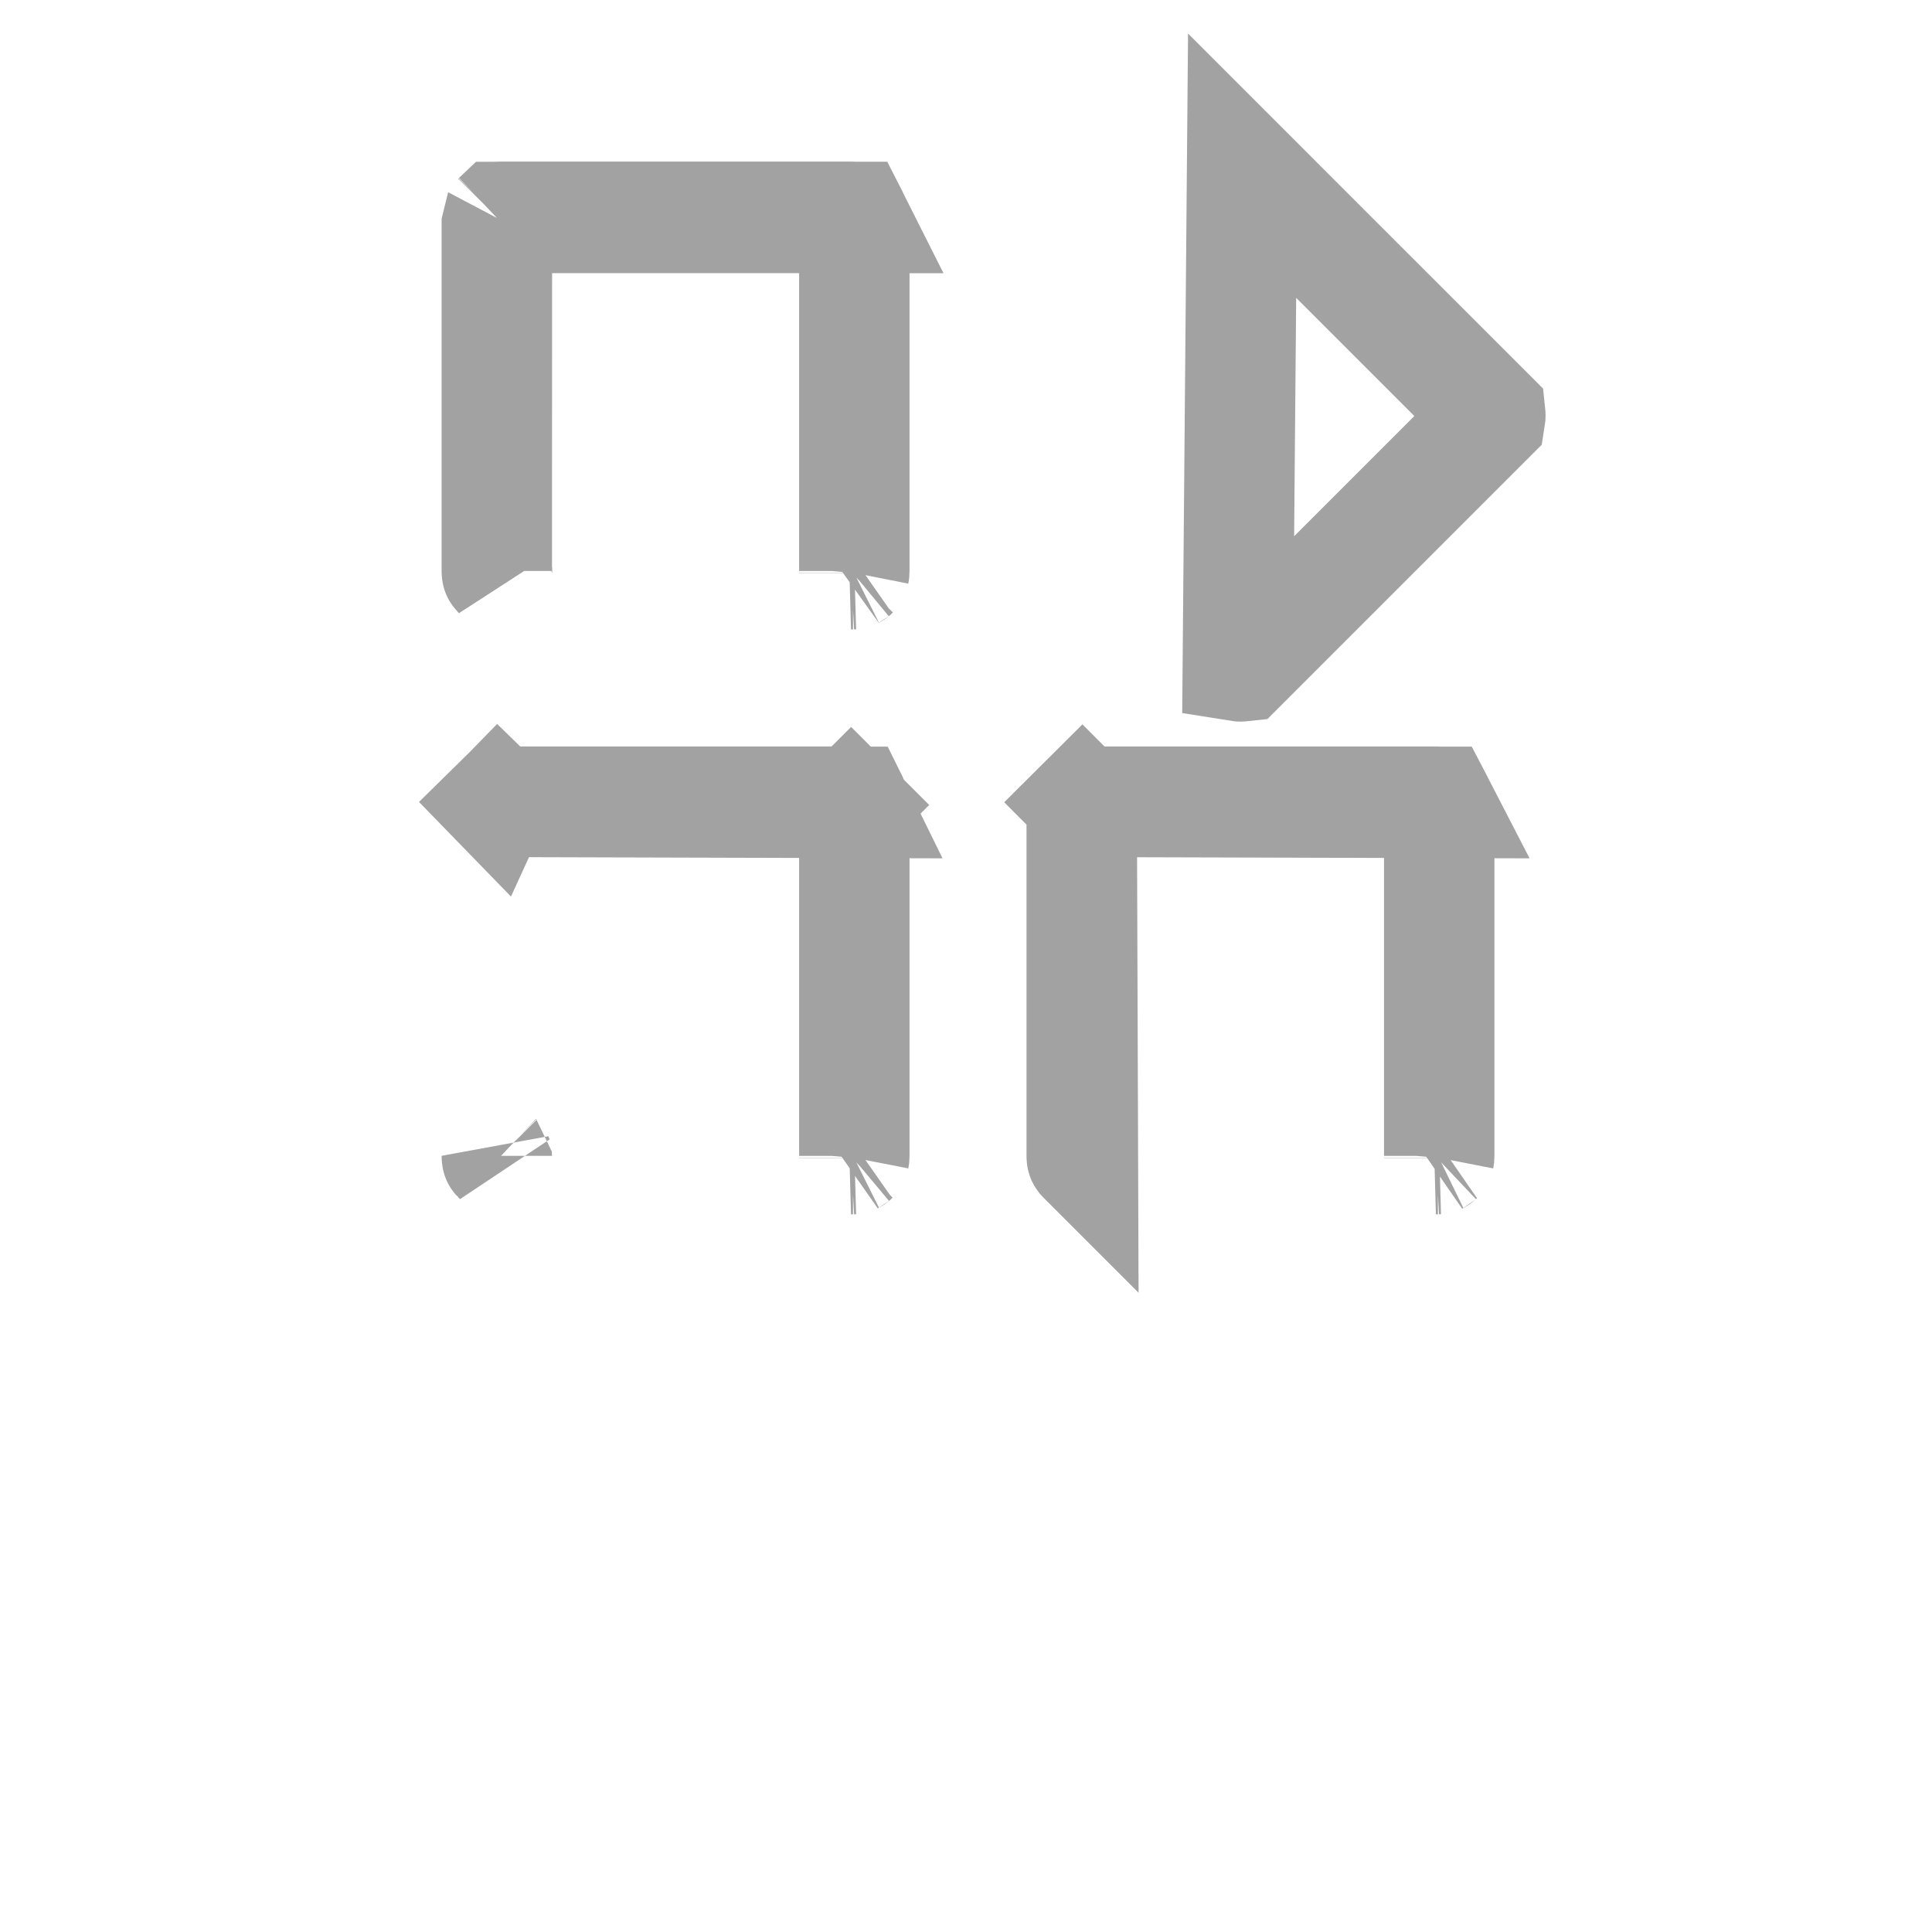
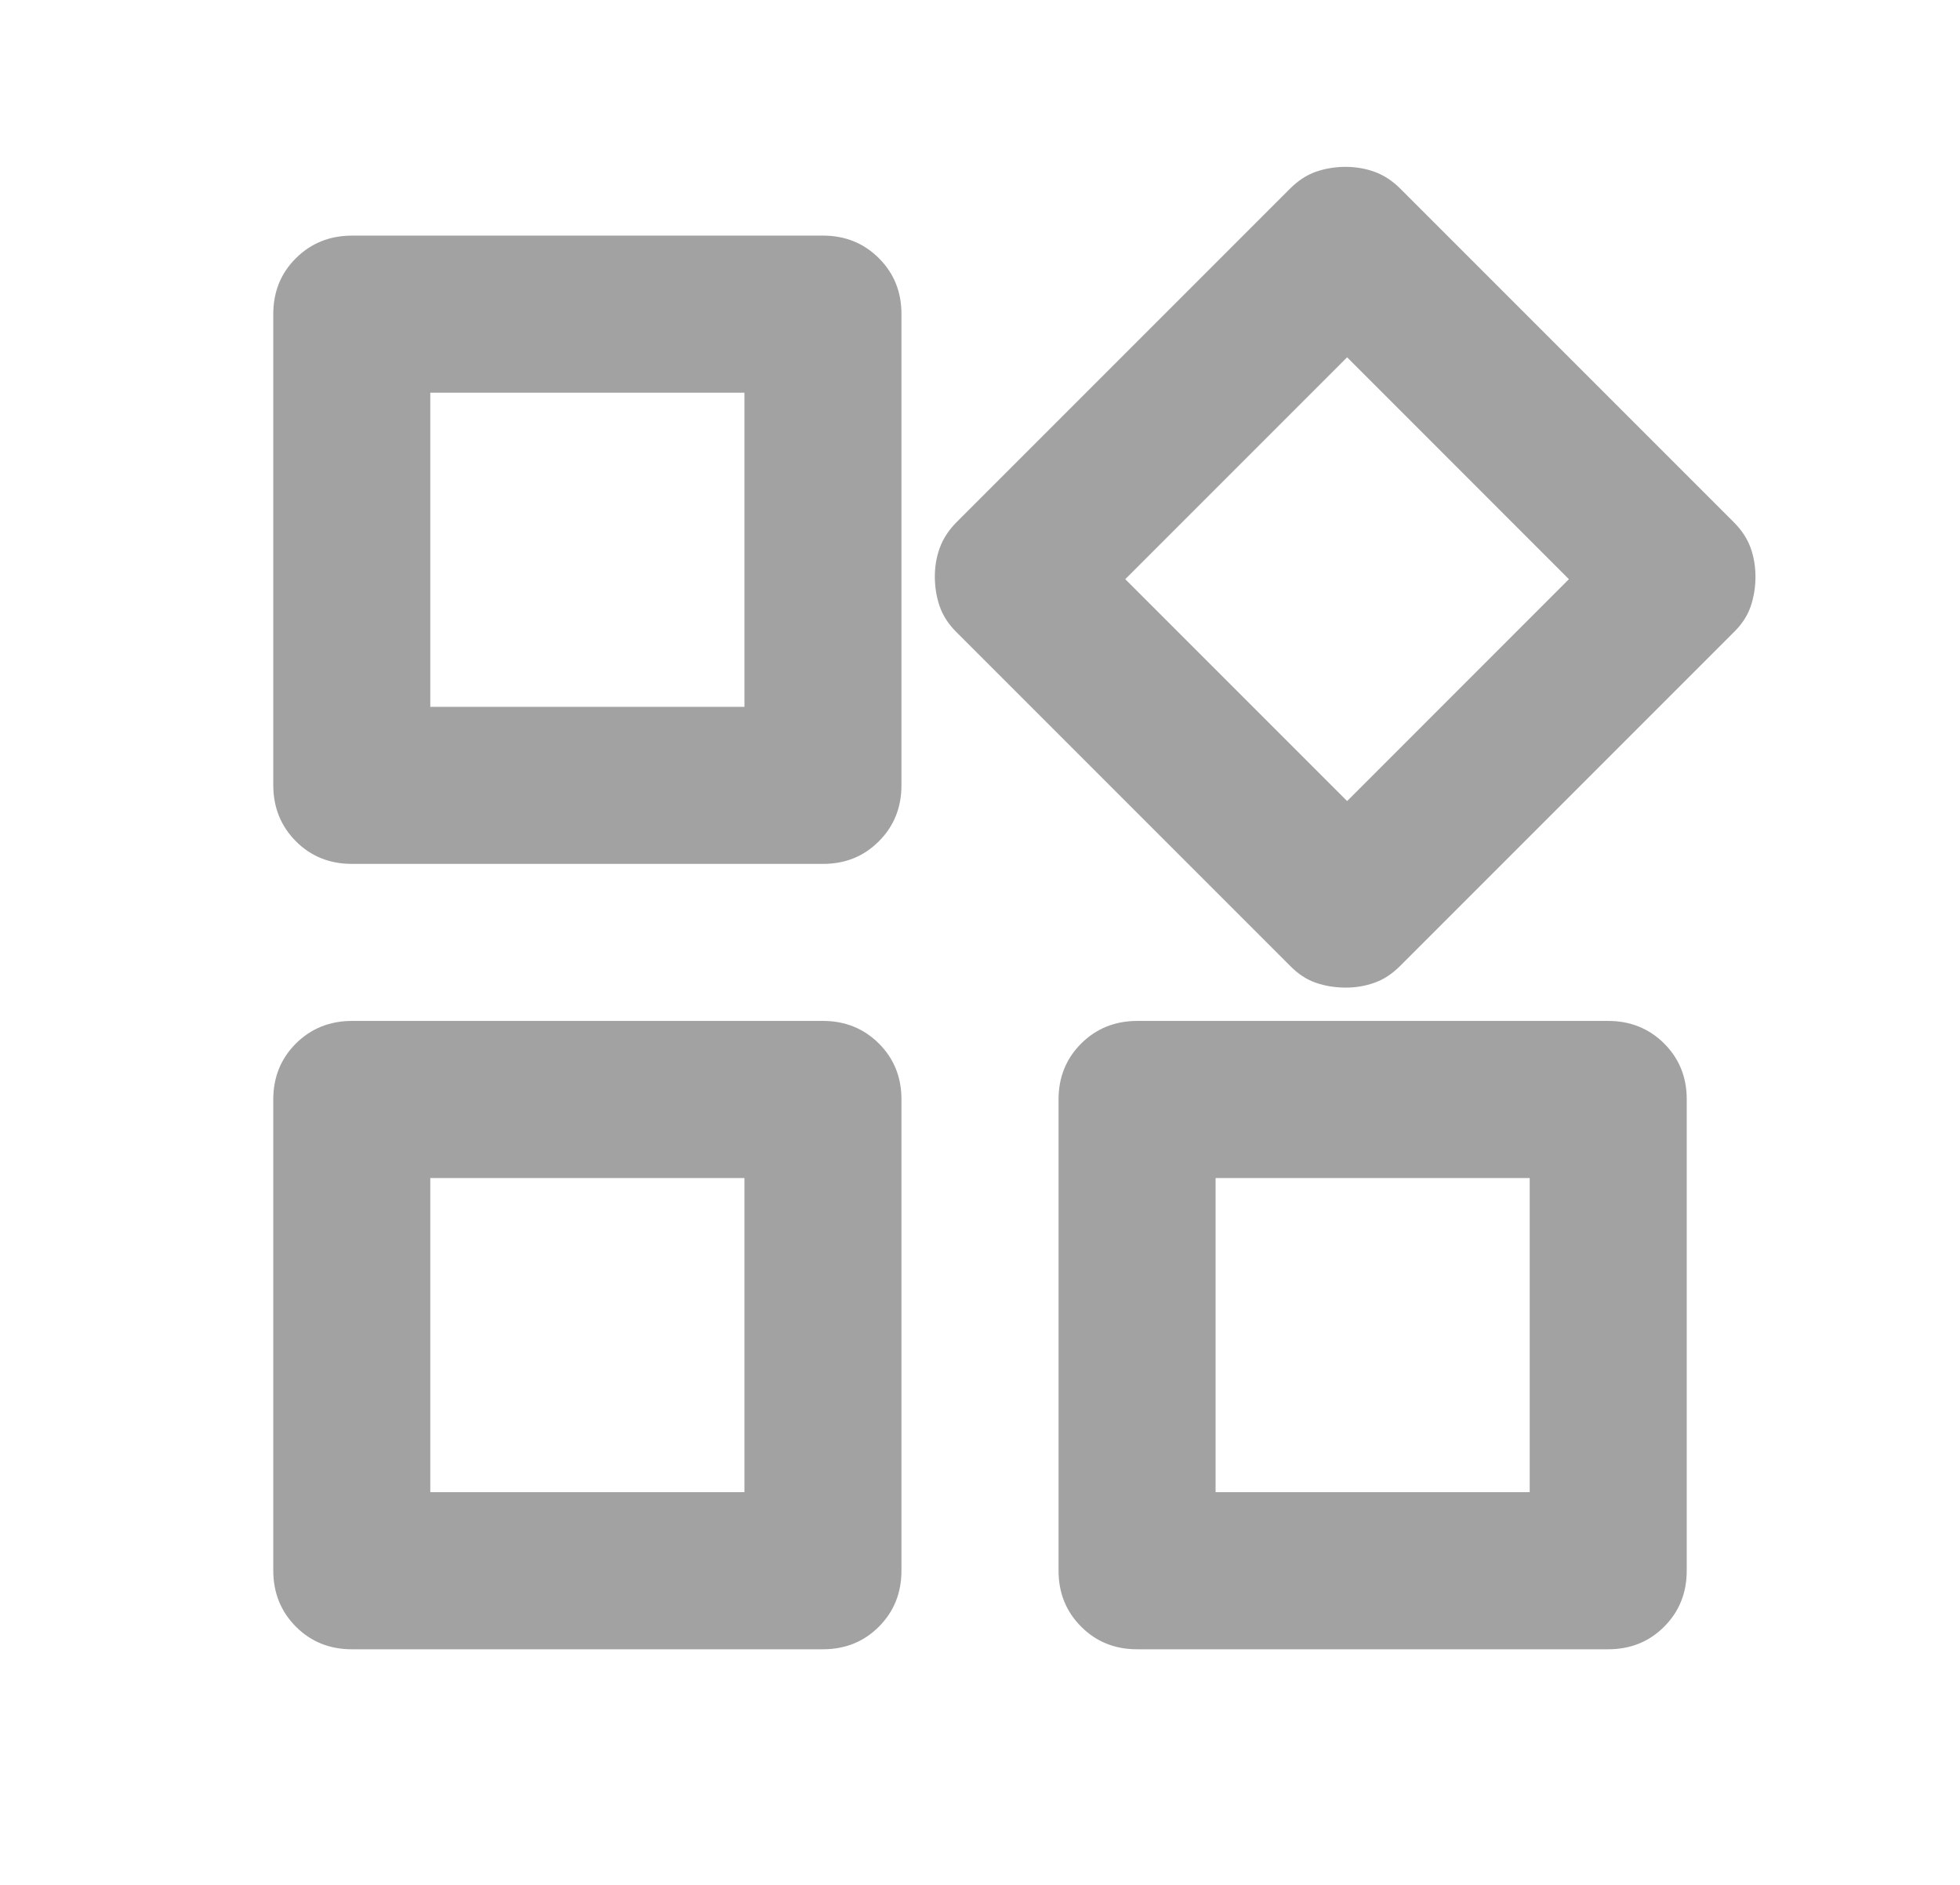
- <svg xmlns="http://www.w3.org/2000/svg" width="35" height="35" viewBox="0 0 35 35" fill="none">
-   <path d="M15.477 3.987V3.984C15.477 3.966 15.475 3.956 15.475 3.951L15.477 3.987ZM15.477 3.987V10.344M15.477 3.987V10.344M26.073 14.583V14.58C26.073 14.562 26.071 14.552 26.07 14.547L26.073 14.583ZM26.073 14.583V20.94M26.073 14.583V20.94M15.477 14.583V14.58C15.477 14.562 15.475 14.552 15.475 14.547L15.477 14.583ZM15.477 14.583V20.94M15.477 14.583V20.94M9 10.343V3.987C9 3.968 9.002 3.957 9.002 3.952L9 10.343ZM9 10.343C9 10.361 9.002 10.372 9.003 10.377C9.003 10.379 9.003 10.381 9.004 10.382C9.005 10.383 9.008 10.387 9.014 10.393C9.018 10.397 9.021 10.4 9.022 10.401L9 10.343ZM9.003 3.949C9.004 3.947 9.004 3.947 9.003 3.948M9.003 3.949C9.004 3.948 9.007 3.945 9.011 3.941C9.017 3.935 9.021 3.932 9.022 3.931C9.023 3.931 9.025 3.93 9.027 3.93C9.032 3.929 9.043 3.927 9.061 3.927H15.417C15.436 3.927 15.447 3.929 15.452 3.93C15.454 3.93 15.455 3.93 15.456 3.93C15.457 3.932 15.461 3.934 15.466 3.939C15.47 3.944 15.473 3.947 15.474 3.949L9.003 3.948M9.003 3.949C9.002 3.951 9.002 3.951 9.002 3.951M9.003 3.949L9.002 3.951M9.003 3.948L9.002 3.95M9.003 3.948L9.002 3.95M9.002 3.95C9.002 3.951 9.002 3.951 9.002 3.951M9.002 3.95L9.002 3.951M15.477 10.344C15.477 10.363 15.475 10.374 15.474 10.379M15.477 10.344L15.474 10.379M15.474 10.379C15.474 10.381 15.474 10.382 15.474 10.383M15.474 10.379L15.474 10.383M15.474 10.383C15.472 10.384 15.47 10.388 15.464 10.393C15.46 10.397 15.457 10.4 15.455 10.401L15.474 10.383ZM19.596 14.583V20.939C19.596 20.957 19.598 20.968 19.599 20.973C19.599 20.975 19.599 20.977 19.6 20.978C19.601 20.979 19.604 20.983 19.61 20.989C19.613 20.993 19.616 20.995 19.618 20.997C19.618 20.997 19.618 20.997 19.618 20.997L19.596 14.583ZM19.596 14.583C19.596 14.564 19.598 14.553 19.599 14.548M19.596 14.583L19.599 14.548M19.599 14.548C19.599 14.547 19.599 14.546 19.599 14.546M19.599 14.548L19.599 14.546M19.599 14.546C19.6 14.544 19.603 14.541 19.607 14.537L18.901 13.828L19.607 14.537L19.599 14.546ZM8.308 13.831L9.011 14.537C9.007 14.541 9.004 14.544 9.003 14.546L8.308 13.831ZM8.308 13.831L9.011 14.537C9.017 14.531 9.021 14.528 9.022 14.527M8.308 13.831L9.022 14.527M26.073 20.94C26.073 20.959 26.071 20.97 26.07 20.975M26.073 20.94L26.07 20.975M26.07 20.975C26.07 20.977 26.07 20.978 26.07 20.979M26.07 20.975L26.07 20.979M26.07 20.979C26.068 20.98 26.066 20.984 26.061 20.989C26.056 20.993 26.053 20.996 26.051 20.997L26.07 20.979ZM9.022 14.527C9.023 14.527 9.025 14.526 9.027 14.526C9.032 14.525 9.043 14.523 9.061 14.523H15.417C15.436 14.523 15.447 14.525 15.452 14.526C15.454 14.526 15.455 14.526 15.456 14.526C15.457 14.528 15.461 14.53 15.466 14.536L16.126 13.876L15.466 14.536C15.47 14.54 15.473 14.543 15.474 14.545L9.022 14.527ZM15.477 20.94C15.477 20.959 15.475 20.97 15.474 20.975M15.477 20.94L15.474 20.975M15.474 20.975C15.474 20.977 15.474 20.978 15.474 20.979M15.474 20.975L15.474 20.979M15.474 20.979C15.472 20.98 15.47 20.984 15.464 20.989C15.46 20.993 15.457 20.996 15.455 20.997L15.474 20.979ZM22.469 12.073C22.45 12.073 22.436 12.072 22.424 12.07L22.502 3.002C22.502 3.002 22.503 3.003 22.503 3.003L26.998 7.498C26.999 7.507 27 7.517 27 7.531C27 7.55 26.999 7.564 26.997 7.576L22.502 12.071C22.493 12.072 22.483 12.073 22.469 12.073ZM22.424 3.003C22.435 3.002 22.45 3 22.469 3C22.483 3 22.494 3.001 22.502 3.002L22.424 3.003ZM15.42 10.404H15.417L15.453 10.402C15.448 10.402 15.438 10.404 15.42 10.404ZM26.016 21H26.013L26.049 20.998C26.044 20.998 26.034 21 26.016 21ZM15.42 21H15.417L15.453 20.998C15.448 20.998 15.438 21 15.42 21ZM19.618 14.527C19.619 14.527 19.621 14.526 19.623 14.526C19.628 14.525 19.639 14.523 19.657 14.523H26.013C26.032 14.523 26.043 14.525 26.048 14.526C26.05 14.526 26.051 14.526 26.052 14.526C26.053 14.528 26.057 14.53 26.062 14.536C26.066 14.54 26.069 14.543 26.07 14.545L19.618 14.527ZM9.003 20.973C9.002 20.968 9 20.957 9 20.939L9.022 20.997C9.021 20.996 9.018 20.993 9.014 20.989C9.008 20.983 9.005 20.979 9.004 20.978C9.003 20.977 9.003 20.975 9.003 20.973Z" stroke="#A2A2A2" stroke-width="2" />
+ <svg xmlns="http://www.w3.org/2000/svg" width="26" height="25" viewBox="0 0 26 25" fill="none">
+   <path d="M17.115 12.812L12.688 8.385C12.583 8.281 12.51 8.168 12.467 8.047C12.424 7.925 12.402 7.795 12.401 7.656C12.4 7.517 12.422 7.387 12.467 7.265C12.511 7.144 12.585 7.031 12.688 6.927L17.115 2.5C17.219 2.396 17.332 2.322 17.453 2.279C17.575 2.236 17.705 2.214 17.844 2.213C17.983 2.213 18.113 2.235 18.234 2.279C18.356 2.323 18.469 2.397 18.573 2.5L23 6.927C23.104 7.031 23.178 7.144 23.222 7.265C23.266 7.387 23.287 7.517 23.287 7.656C23.286 7.795 23.264 7.925 23.222 8.047C23.18 8.168 23.106 8.281 23 8.385L18.573 12.812C18.469 12.916 18.356 12.991 18.234 13.034C18.113 13.078 17.983 13.1 17.844 13.099C17.705 13.098 17.575 13.077 17.453 13.034C17.332 12.992 17.219 12.918 17.115 12.812ZM3.625 10.416V4.167C3.625 3.871 3.725 3.624 3.925 3.425C4.125 3.226 4.372 3.126 4.667 3.125H10.917C11.212 3.125 11.459 3.225 11.659 3.425C11.859 3.625 11.959 3.872 11.958 4.167V10.416C11.958 10.712 11.858 10.959 11.658 11.159C11.458 11.359 11.211 11.459 10.917 11.458H4.667C4.372 11.458 4.124 11.358 3.925 11.158C3.726 10.958 3.626 10.711 3.625 10.416ZM14.042 20.833V14.583C14.042 14.288 14.142 14.041 14.342 13.841C14.542 13.642 14.789 13.542 15.083 13.541H21.333C21.628 13.541 21.876 13.642 22.076 13.841C22.276 14.041 22.376 14.289 22.375 14.583V20.833C22.375 21.128 22.275 21.376 22.075 21.576C21.875 21.776 21.628 21.875 21.333 21.875H15.083C14.788 21.875 14.541 21.775 14.342 21.575C14.142 21.375 14.042 21.128 14.042 20.833ZM3.625 20.833V14.583C3.625 14.288 3.725 14.041 3.925 13.841C4.125 13.642 4.372 13.542 4.667 13.541H10.917C11.212 13.541 11.459 13.642 11.659 13.841C11.859 14.041 11.959 14.289 11.958 14.583V20.833C11.958 21.128 11.858 21.376 11.658 21.576C11.458 21.776 11.211 21.875 10.917 21.875H4.667C4.372 21.875 4.124 21.775 3.925 21.575C3.726 21.375 3.626 21.128 3.625 20.833ZM5.708 9.375H9.875V5.208H5.708V9.375ZM17.87 10.625L20.812 7.682L17.87 4.739L14.927 7.682L17.87 10.625ZM16.125 19.791H20.292V15.625H16.125V19.791ZM5.708 19.791H9.875V15.625H5.708V19.791Z" fill="#A2A2A2" />
</svg>
